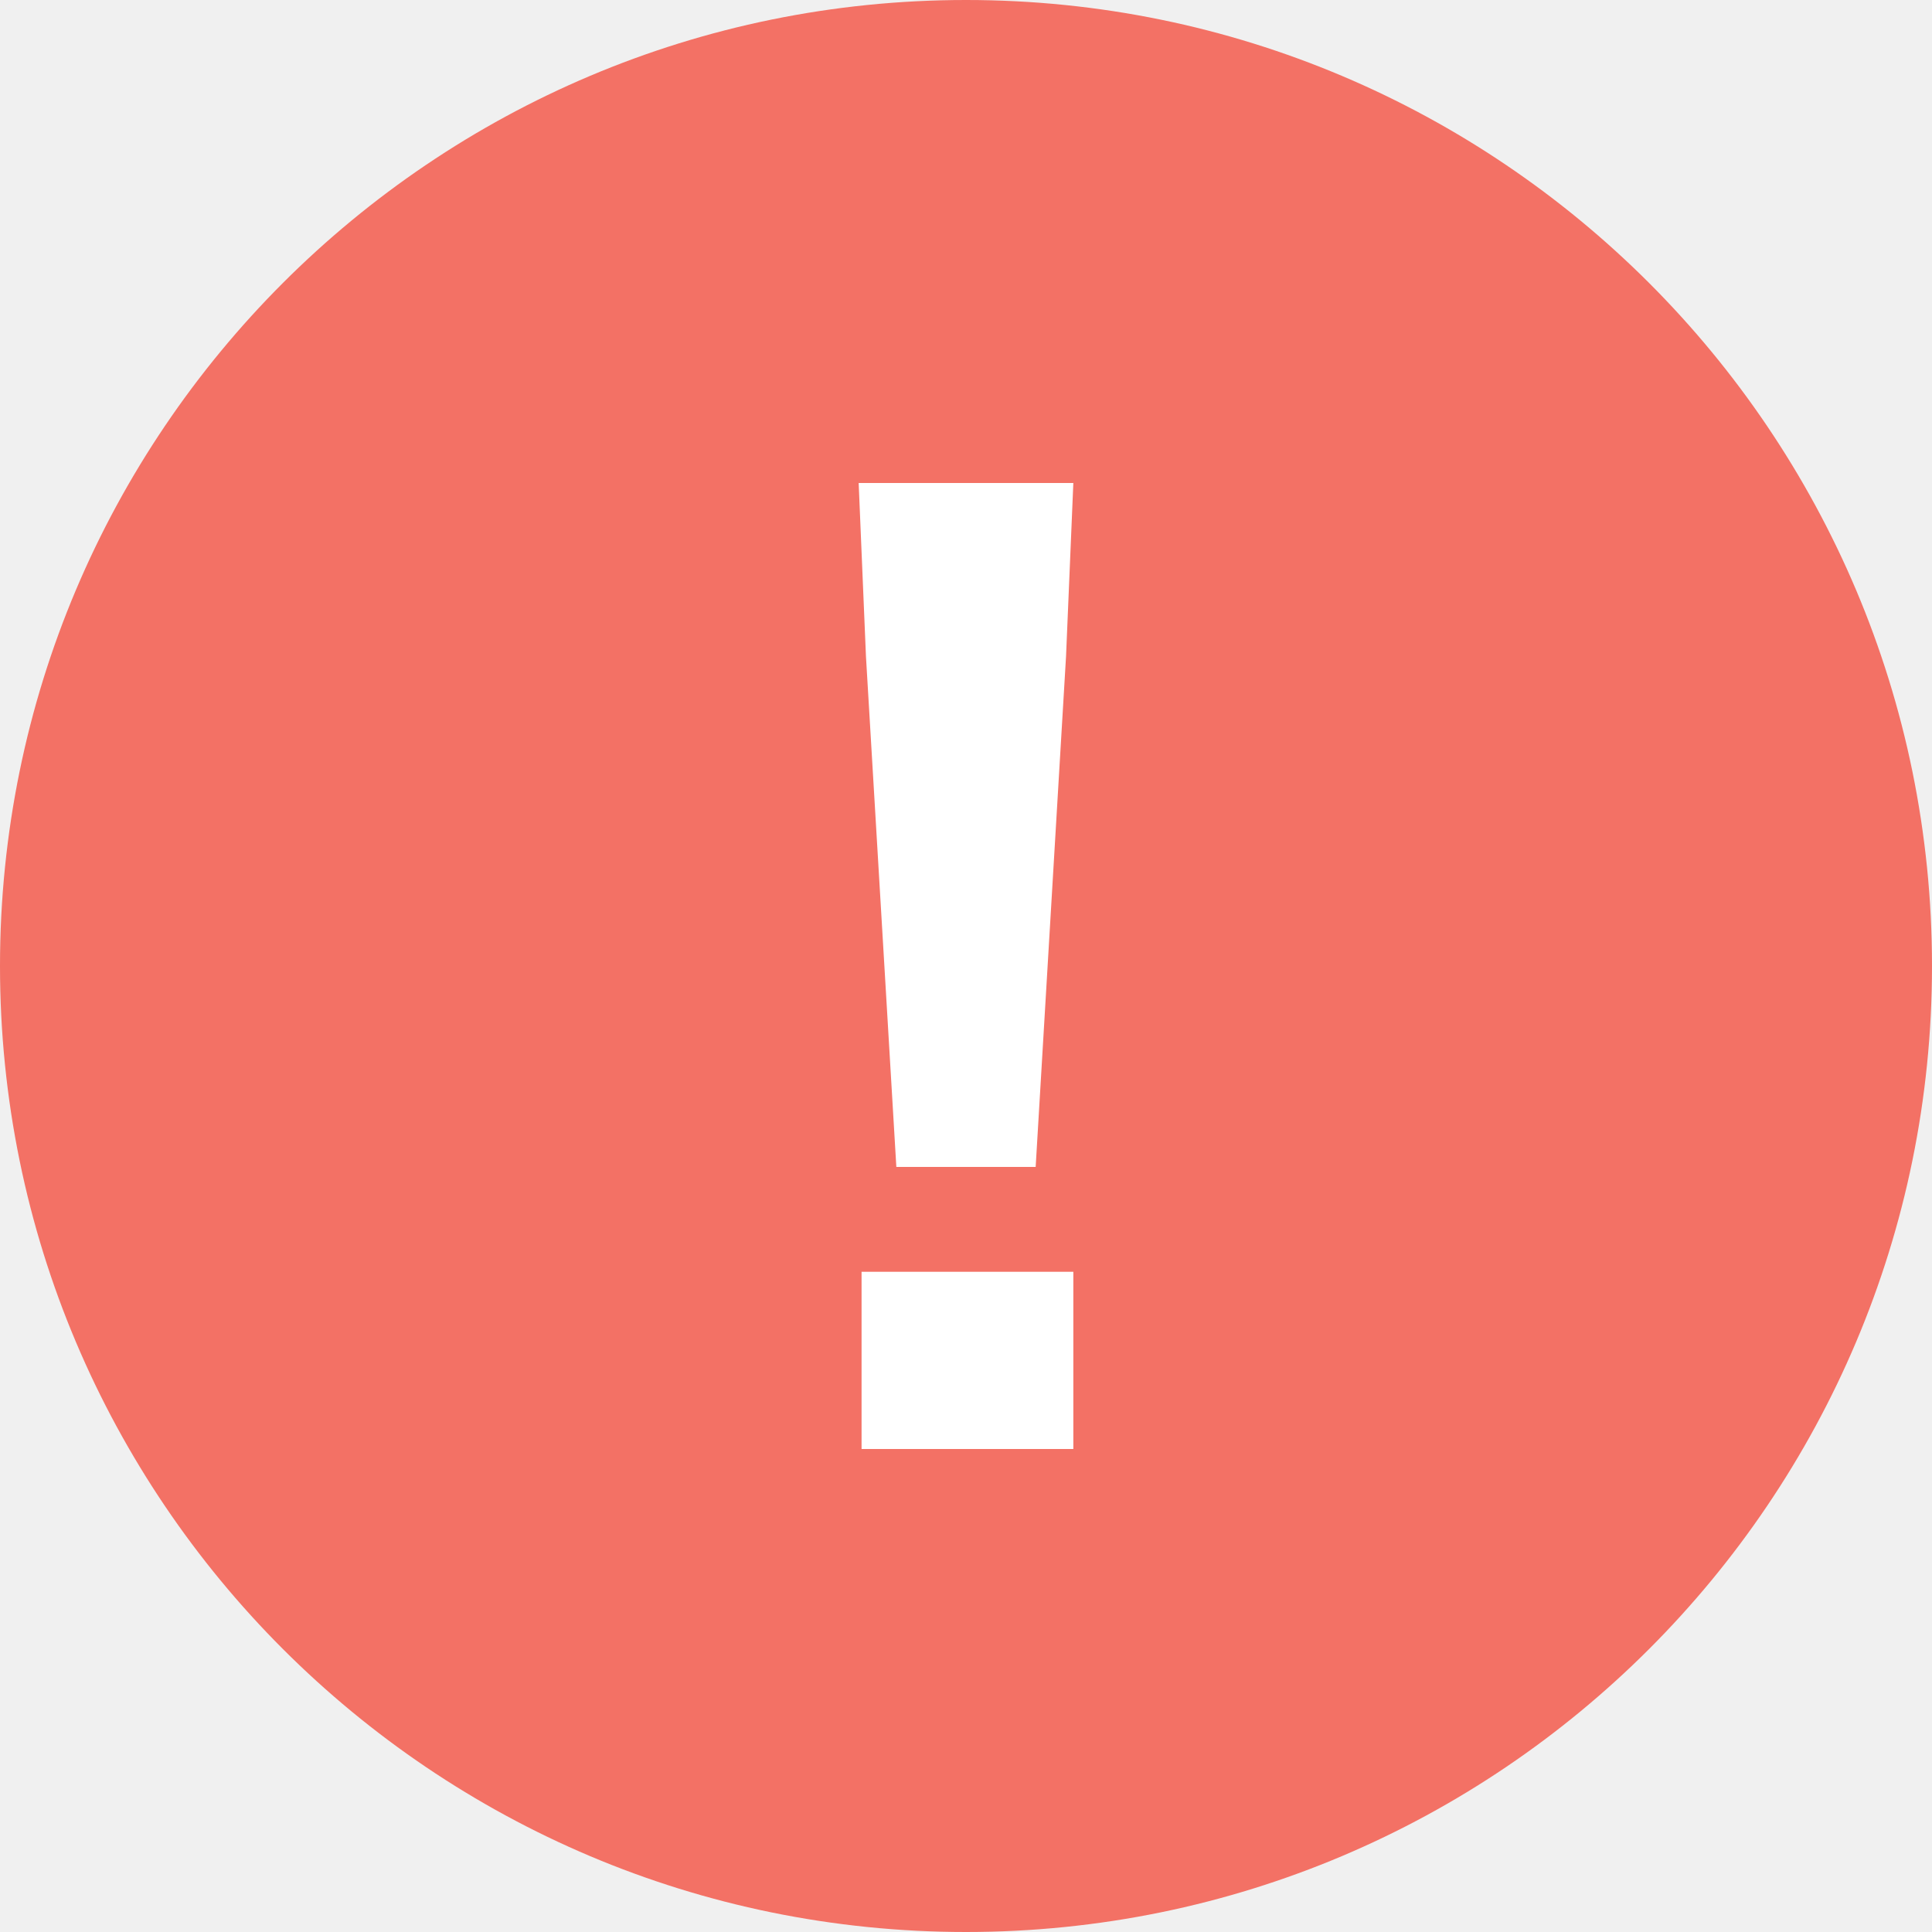
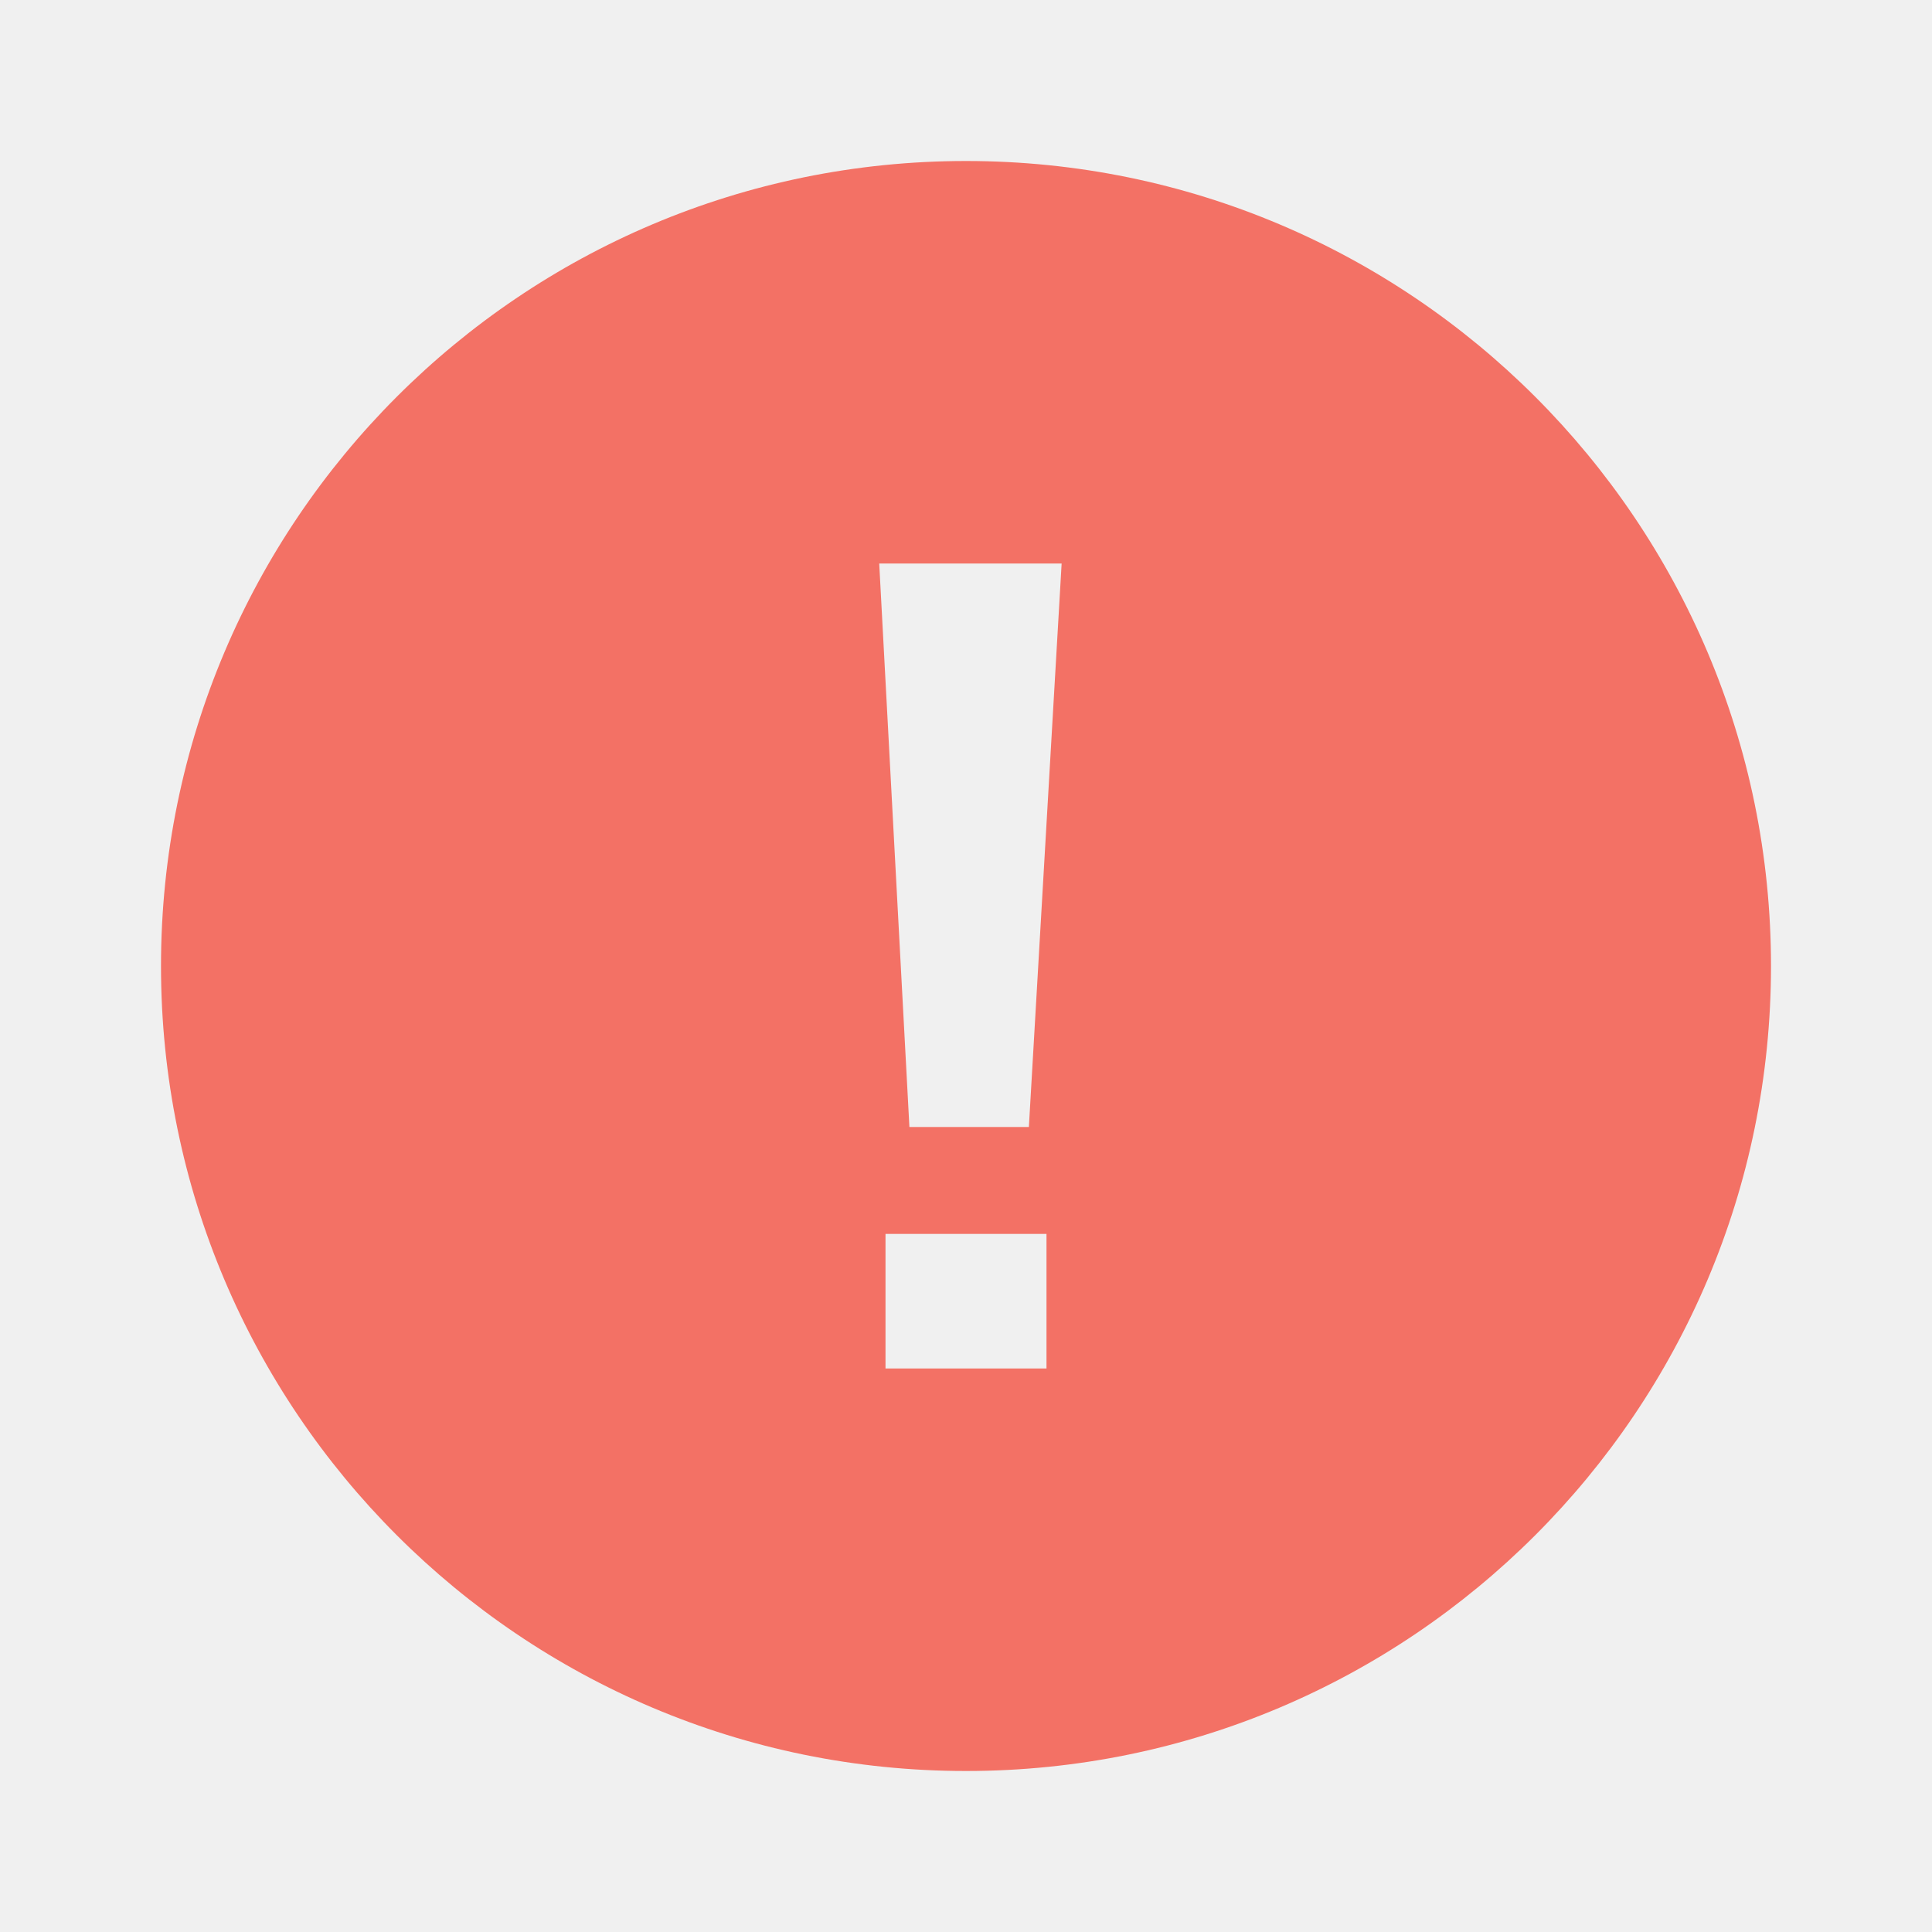
- <svg xmlns="http://www.w3.org/2000/svg" width="18" height="18" viewBox="0 0 18 18" fill="none">
-   <circle cx="9" cy="9" r="9" fill="#F37165" />
-   <path d="M8.351 10.872H9.649L9.932 6.116L10 4.5H8L8.068 6.116L8.351 10.872ZM8.027 13.5H10V11.849H8.027V13.5Z" fill="white" />
+ <svg xmlns="http://www.w3.org/2000/svg" width="24" height="24" viewBox="0 0 24 24" fill="none">
+   <path fill-rule="evenodd" clip-rule="evenodd" d="M22 12C22 17.523 17.523 22 12 22C6.477 22 2 17.523 2 12C2 6.477 6.477 2 12 2C17.523 2 22 6.477 22 12ZM11 15.328V17H13V15.328H11ZM11.297 14H12.781L13.188 7H10.922L11.297 14Z" fill="#F37165" />
</svg>
